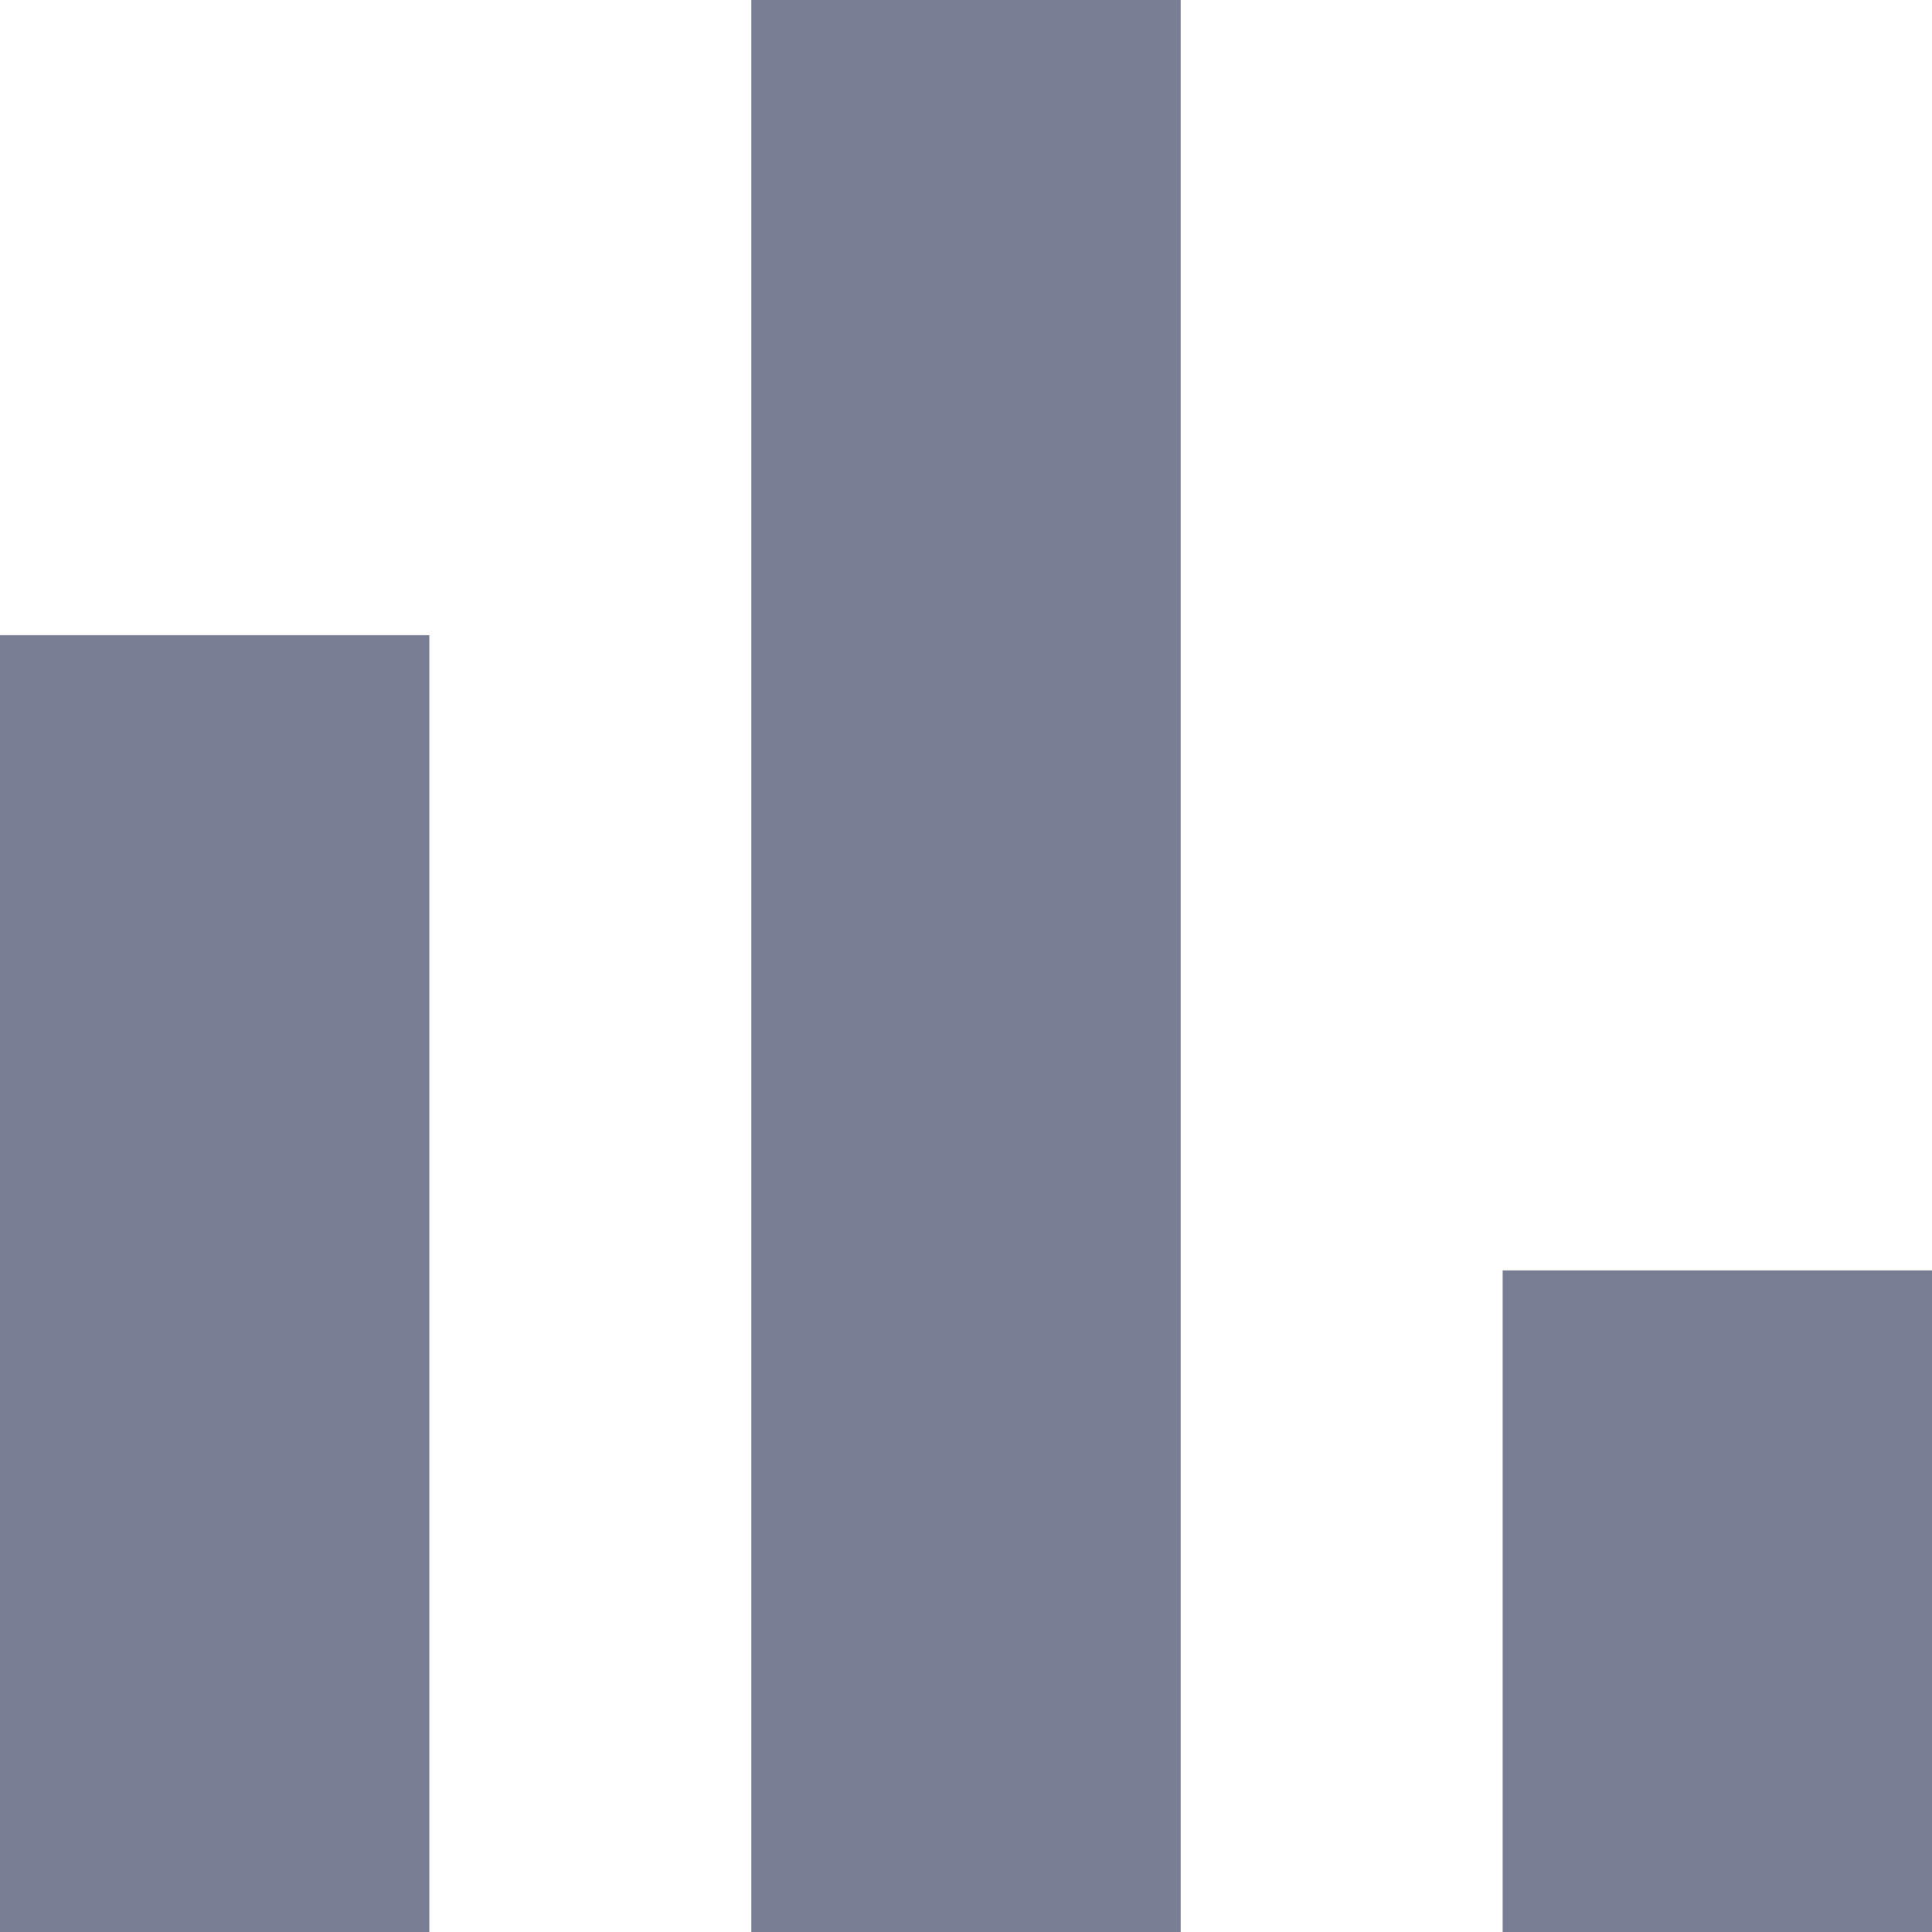
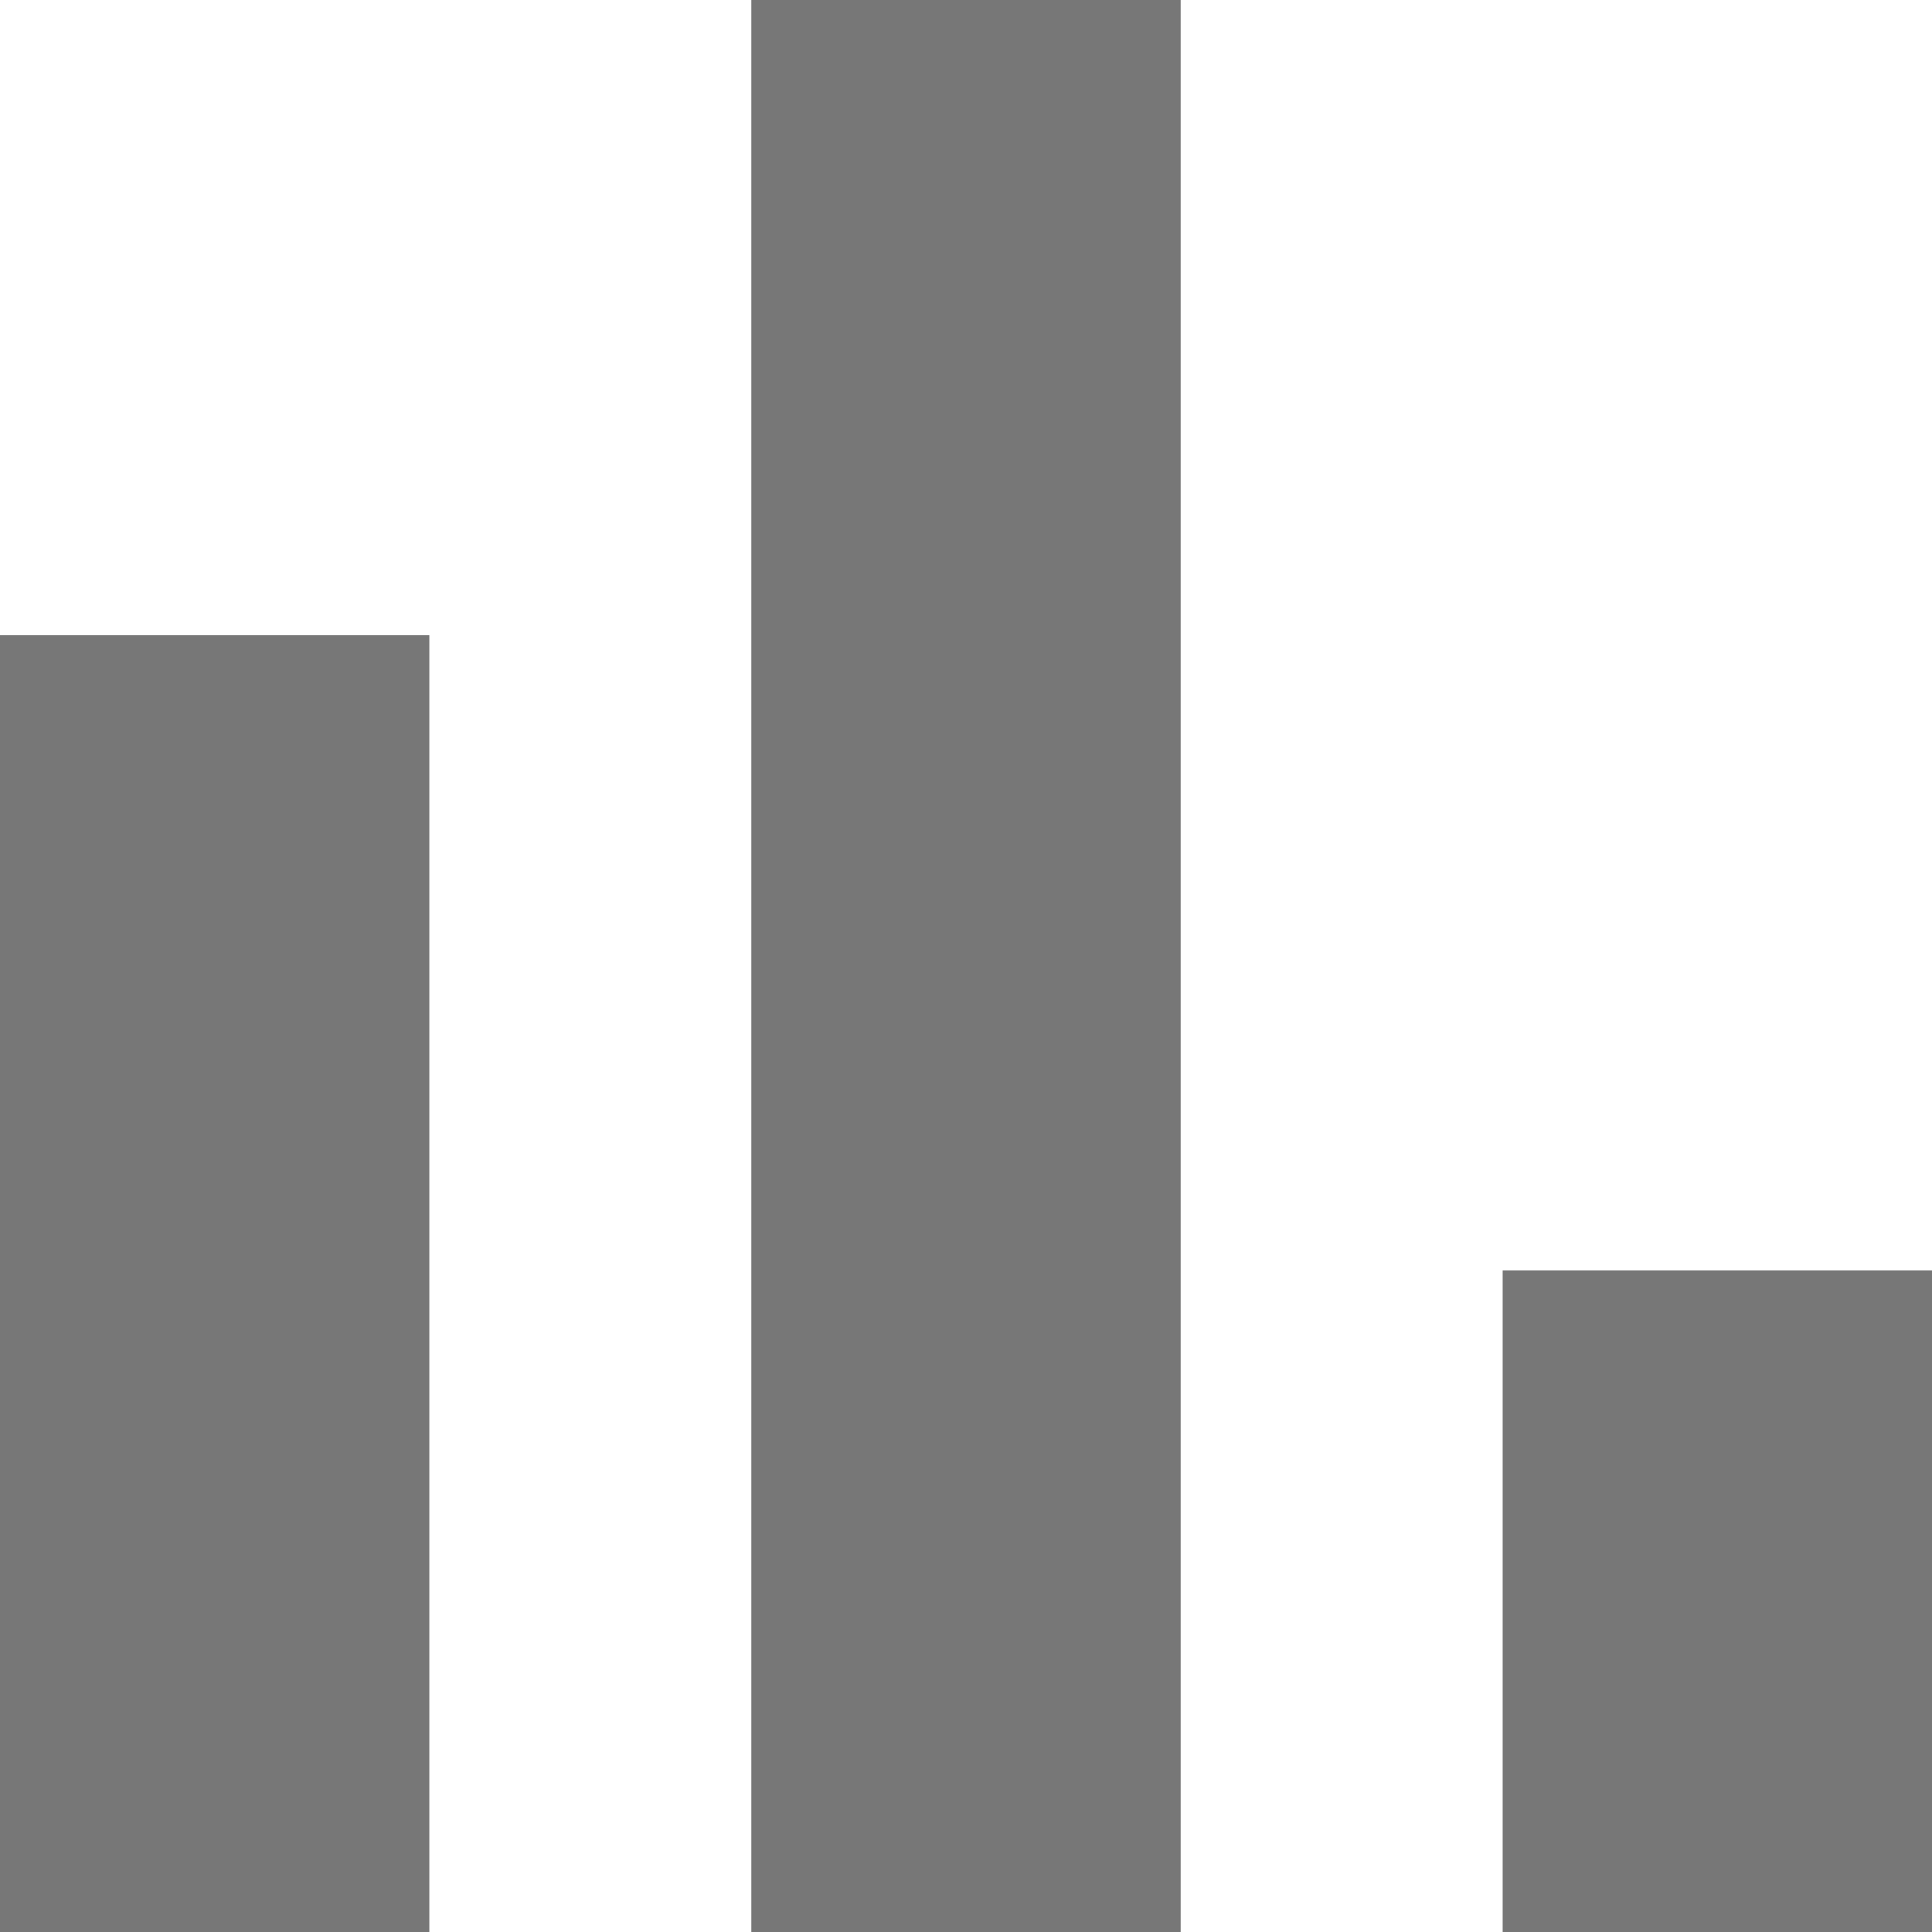
<svg xmlns="http://www.w3.org/2000/svg" width="18" height="18" viewBox="0 0 18 18" fill="none">
  <g clip-path="url(#clip0_266_32)">
-     <path d="M4 5.918H0V18H4V5.918Z" fill="#787e94" />
-     <path d="M11 0H7V18H11V0Z" fill="#787e94" />
-     <path d="M18 11.836H14V18H18V11.836Z" fill="#787e94" />
+     <path d="M4 5.918H0V18H4V5.918Z" fill="#777777" />
+     <path d="M11 0H7V18H11V0Z" fill="#777777" />
+     <path d="M18 11.836H14V18H18V11.836Z" fill="#777777" />
  </g>
  <defs>
    <clipPath id="clip0_266_32">
-       <rect width="18" height="18" fill="#787e94" />
+       <rect width="18" height="18" fill="#777777" />
    </clipPath>
  </defs>
</svg>
